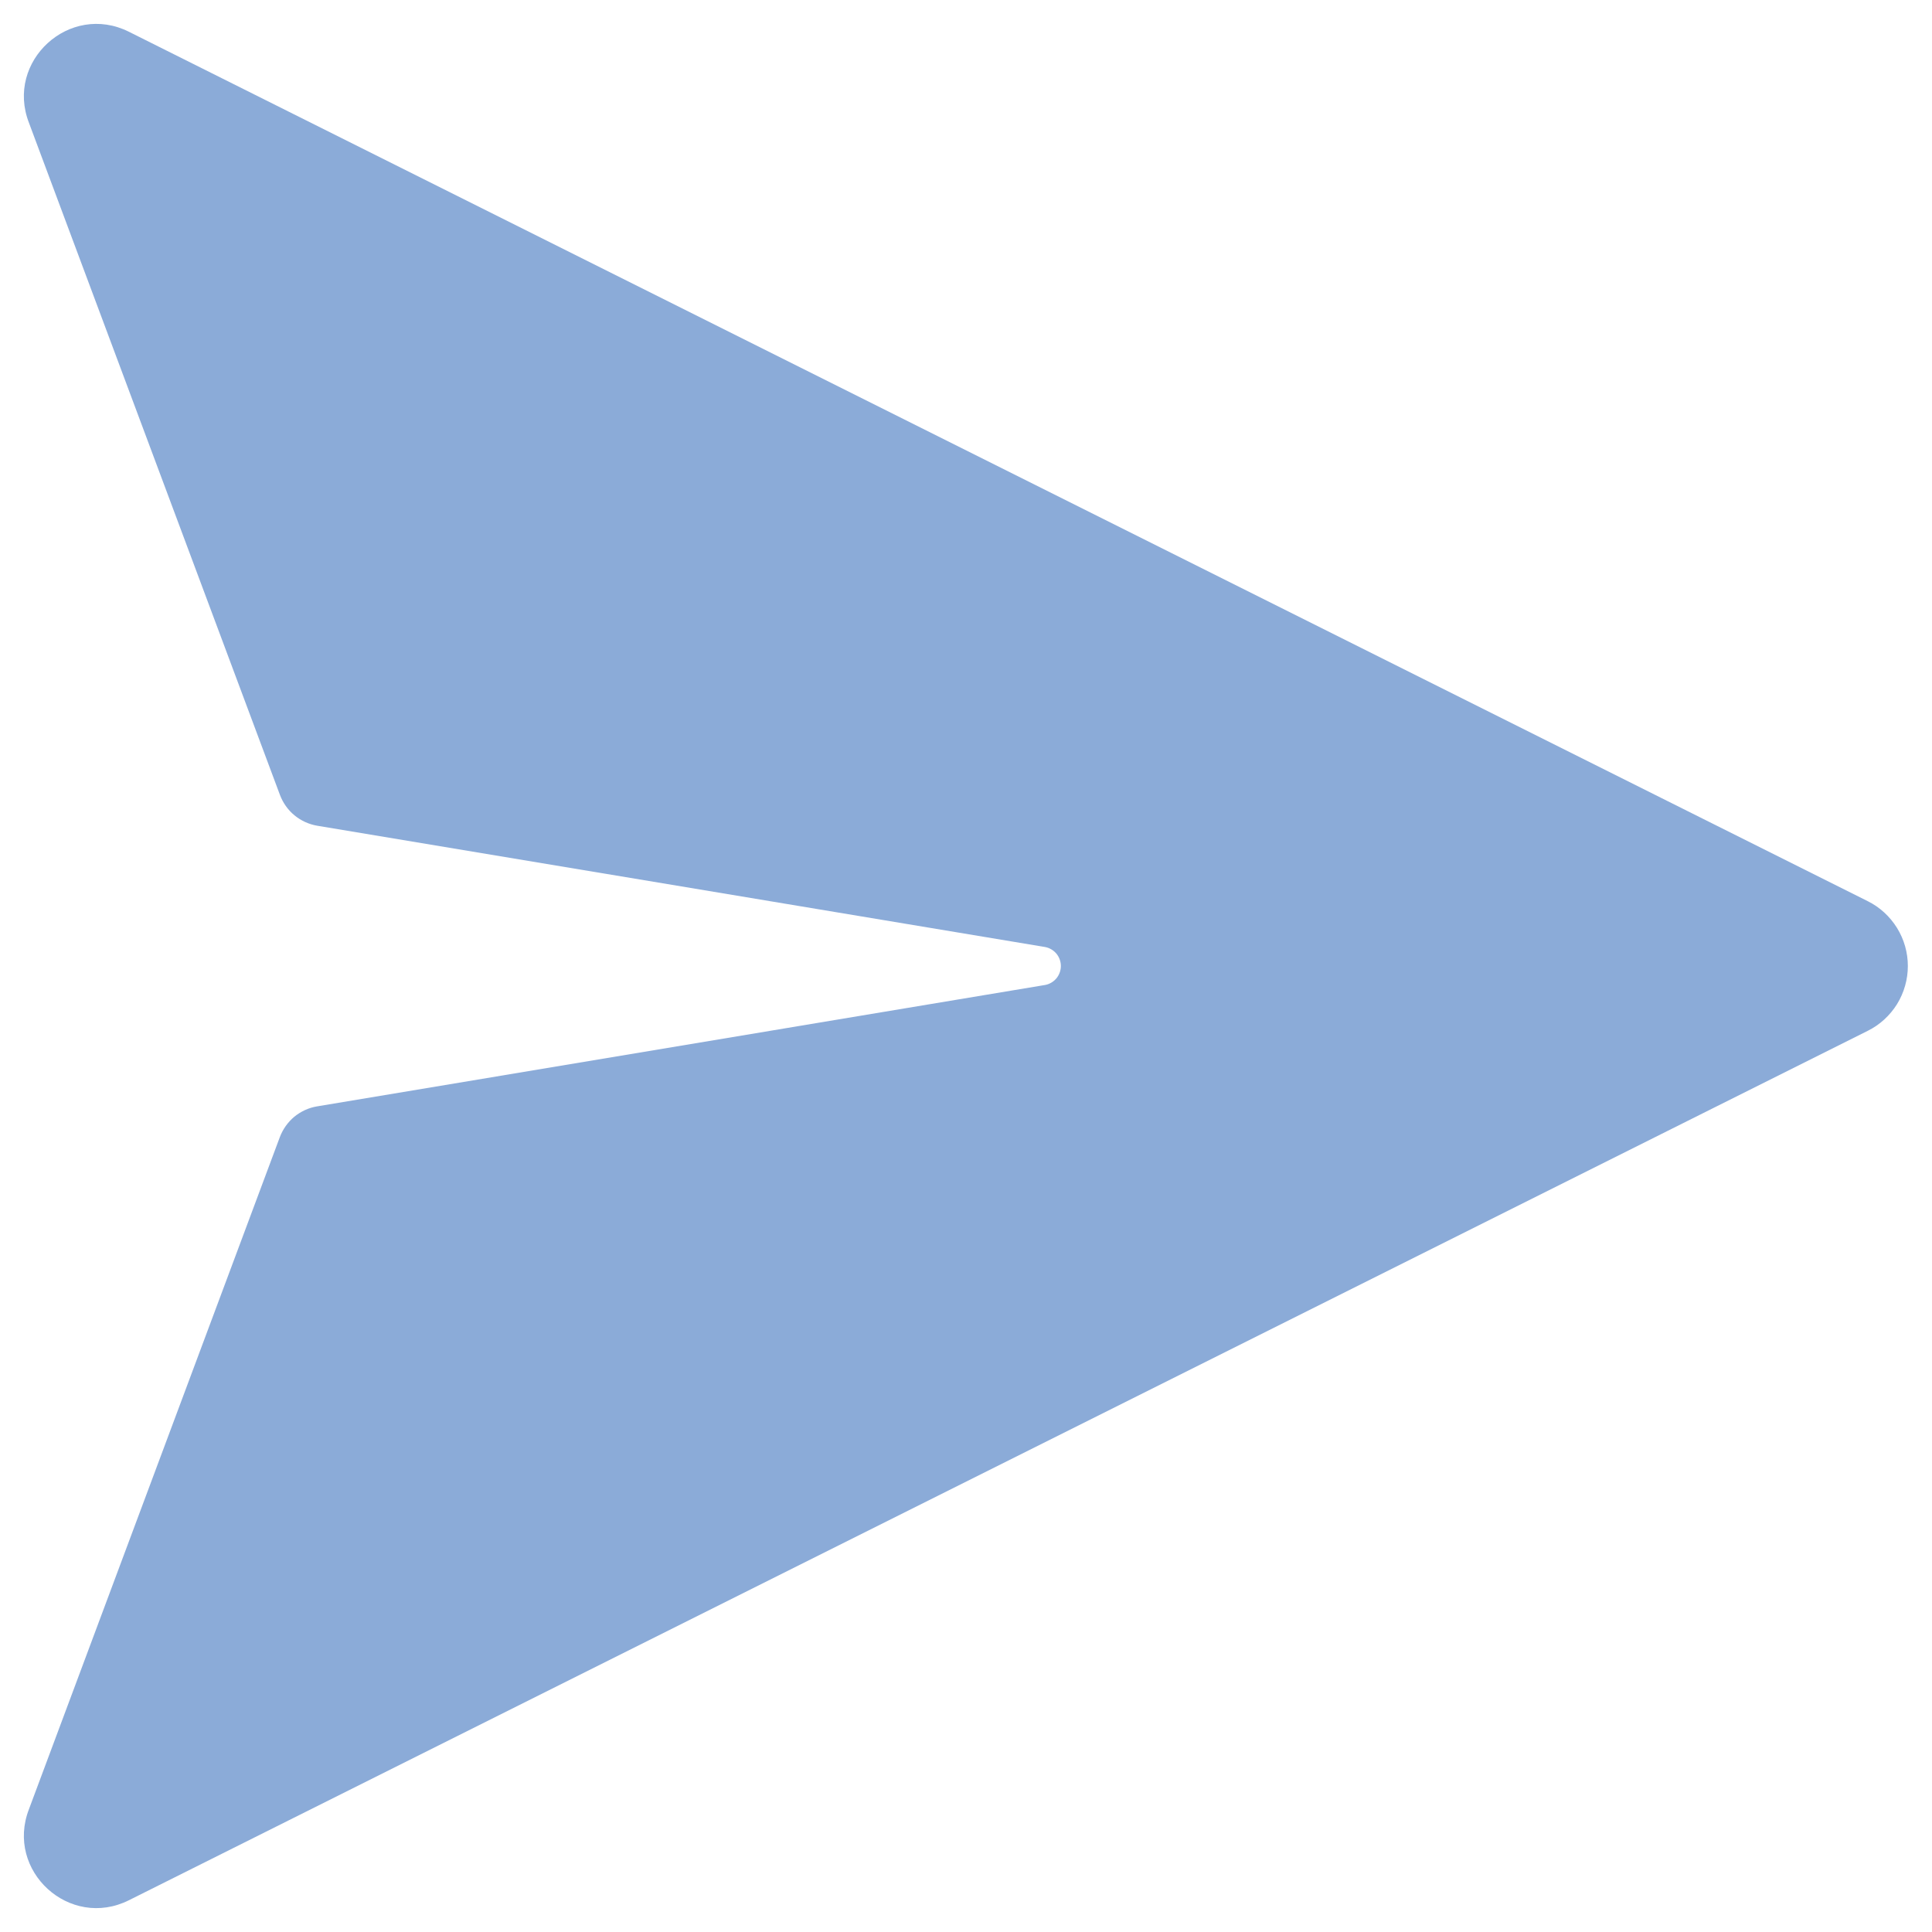
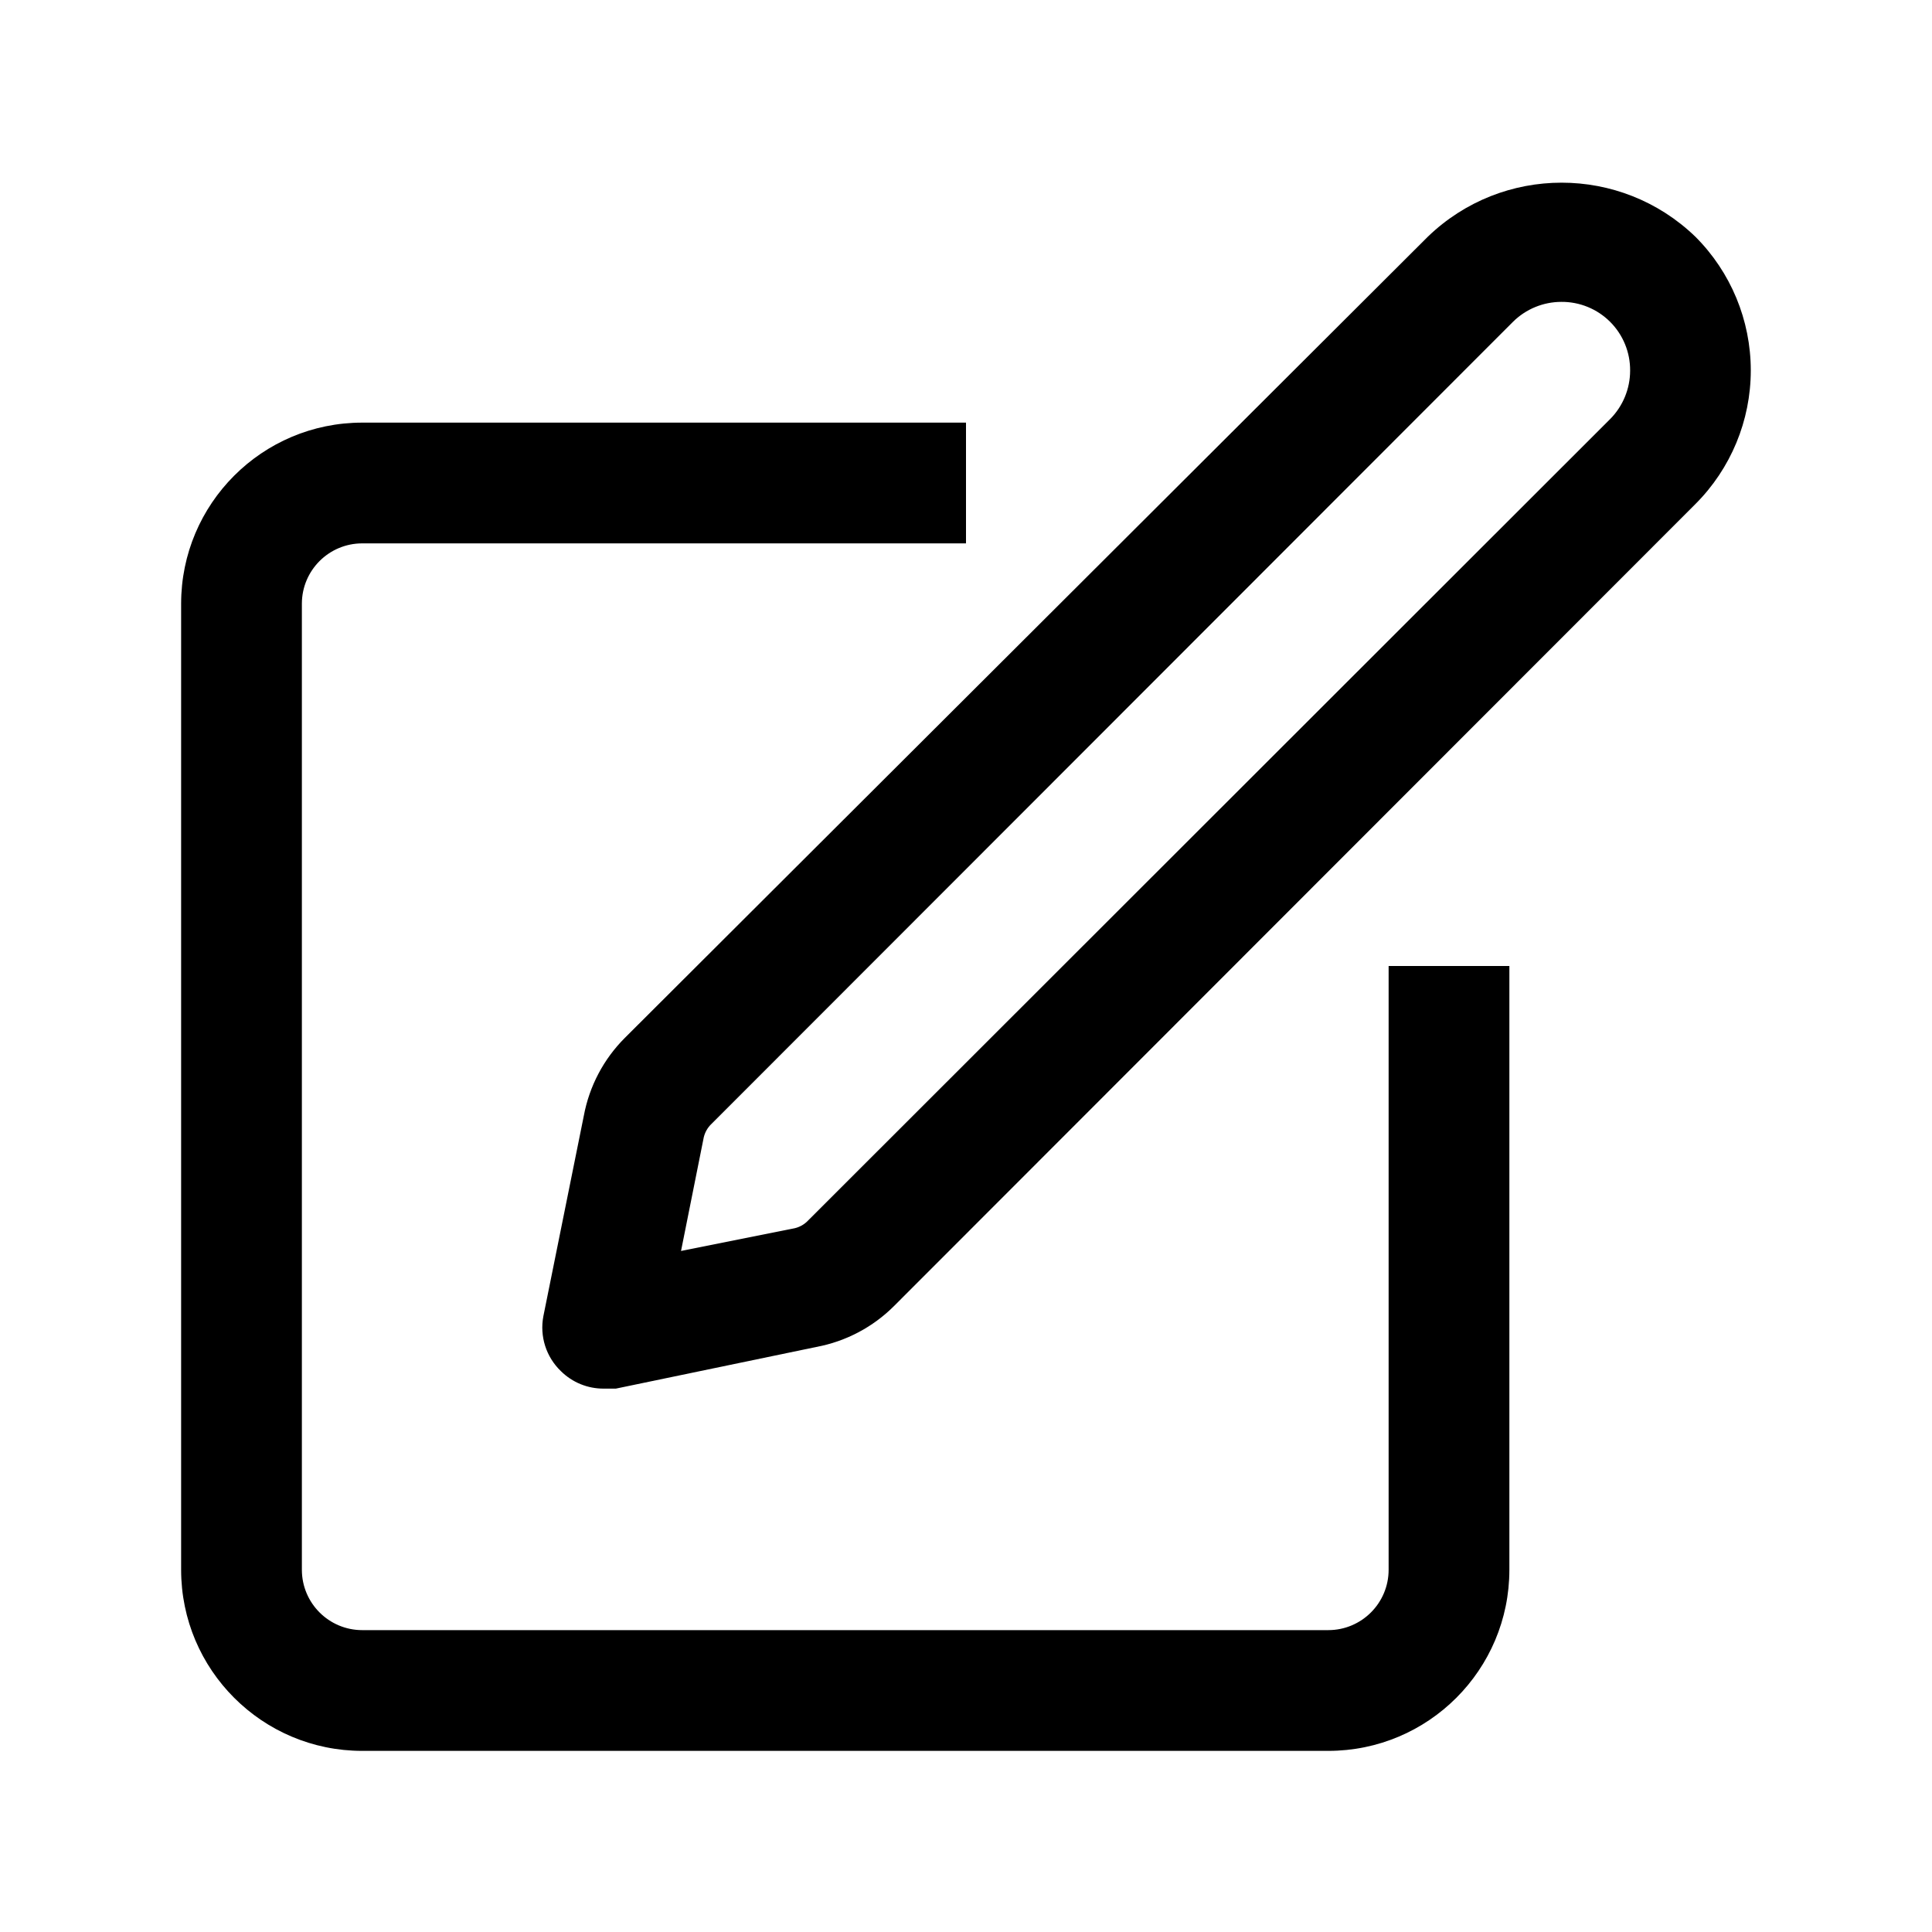
- <svg xmlns="http://www.w3.org/2000/svg" width="20" height="20" viewBox="0 0 20 20" fill="none">
-   <path d="M10.815 10.197L3.283 11.453C3.196 11.467 3.115 11.505 3.047 11.56C2.98 11.616 2.928 11.689 2.897 11.771L0.3 18.728C0.052 19.368 0.721 19.978 1.335 19.671L19.335 10.671C19.46 10.609 19.564 10.513 19.638 10.395C19.711 10.276 19.75 10.139 19.75 10C19.75 9.861 19.711 9.724 19.638 9.606C19.564 9.487 19.46 9.391 19.335 9.329L1.335 0.329C0.721 0.022 0.052 0.633 0.3 1.272L2.898 8.229C2.929 8.311 2.98 8.384 3.048 8.44C3.116 8.496 3.197 8.533 3.284 8.548L10.816 9.803C10.862 9.811 10.904 9.835 10.935 9.871C10.965 9.907 10.982 9.953 10.982 10C10.982 10.047 10.965 10.093 10.935 10.129C10.904 10.165 10.862 10.189 10.816 10.197H10.815Z" fill="#8BABD8" />
+ <svg xmlns="http://www.w3.org/2000/svg" viewBox="0 0 32 32">
+   <g id="_57_face-meh" data-name="57 face-meh">
+     <path d="M10,23a1,1,0,0,1-.71-.29A1,1,0,0,1,9,21.8l.67-3.32a2.46,2.46,0,0,1,.68-1.29L23.65,3.92a3.19,3.19,0,0,1,4.43,0,3.13,3.13,0,0,1,0,4.43L14.81,21.63a2.46,2.46,0,0,1-1.29.68L10.2,23ZM25.86,5a1.14,1.14,0,0,0-.8.33L11.79,18.61a.45.45,0,0,0-.14.26l-.37,1.85,1.85-.37a.45.45,0,0,0,.26-.14L26.67,6.94a1.14,1.14,0,0,0,.33-.8A1.13,1.13,0,0,0,25.86,5Z" />
+     <path d="M22,29H6a3,3,0,0,1-3-3V10A3,3,0,0,1,6,7H16V9H6a1,1,0,0,0-1,1V26a1,1,0,0,0,1,1H22a1,1,0,0,0,1-1V16h2V26A3,3,0,0,1,22,29Z" />
+   </g>
</svg>
